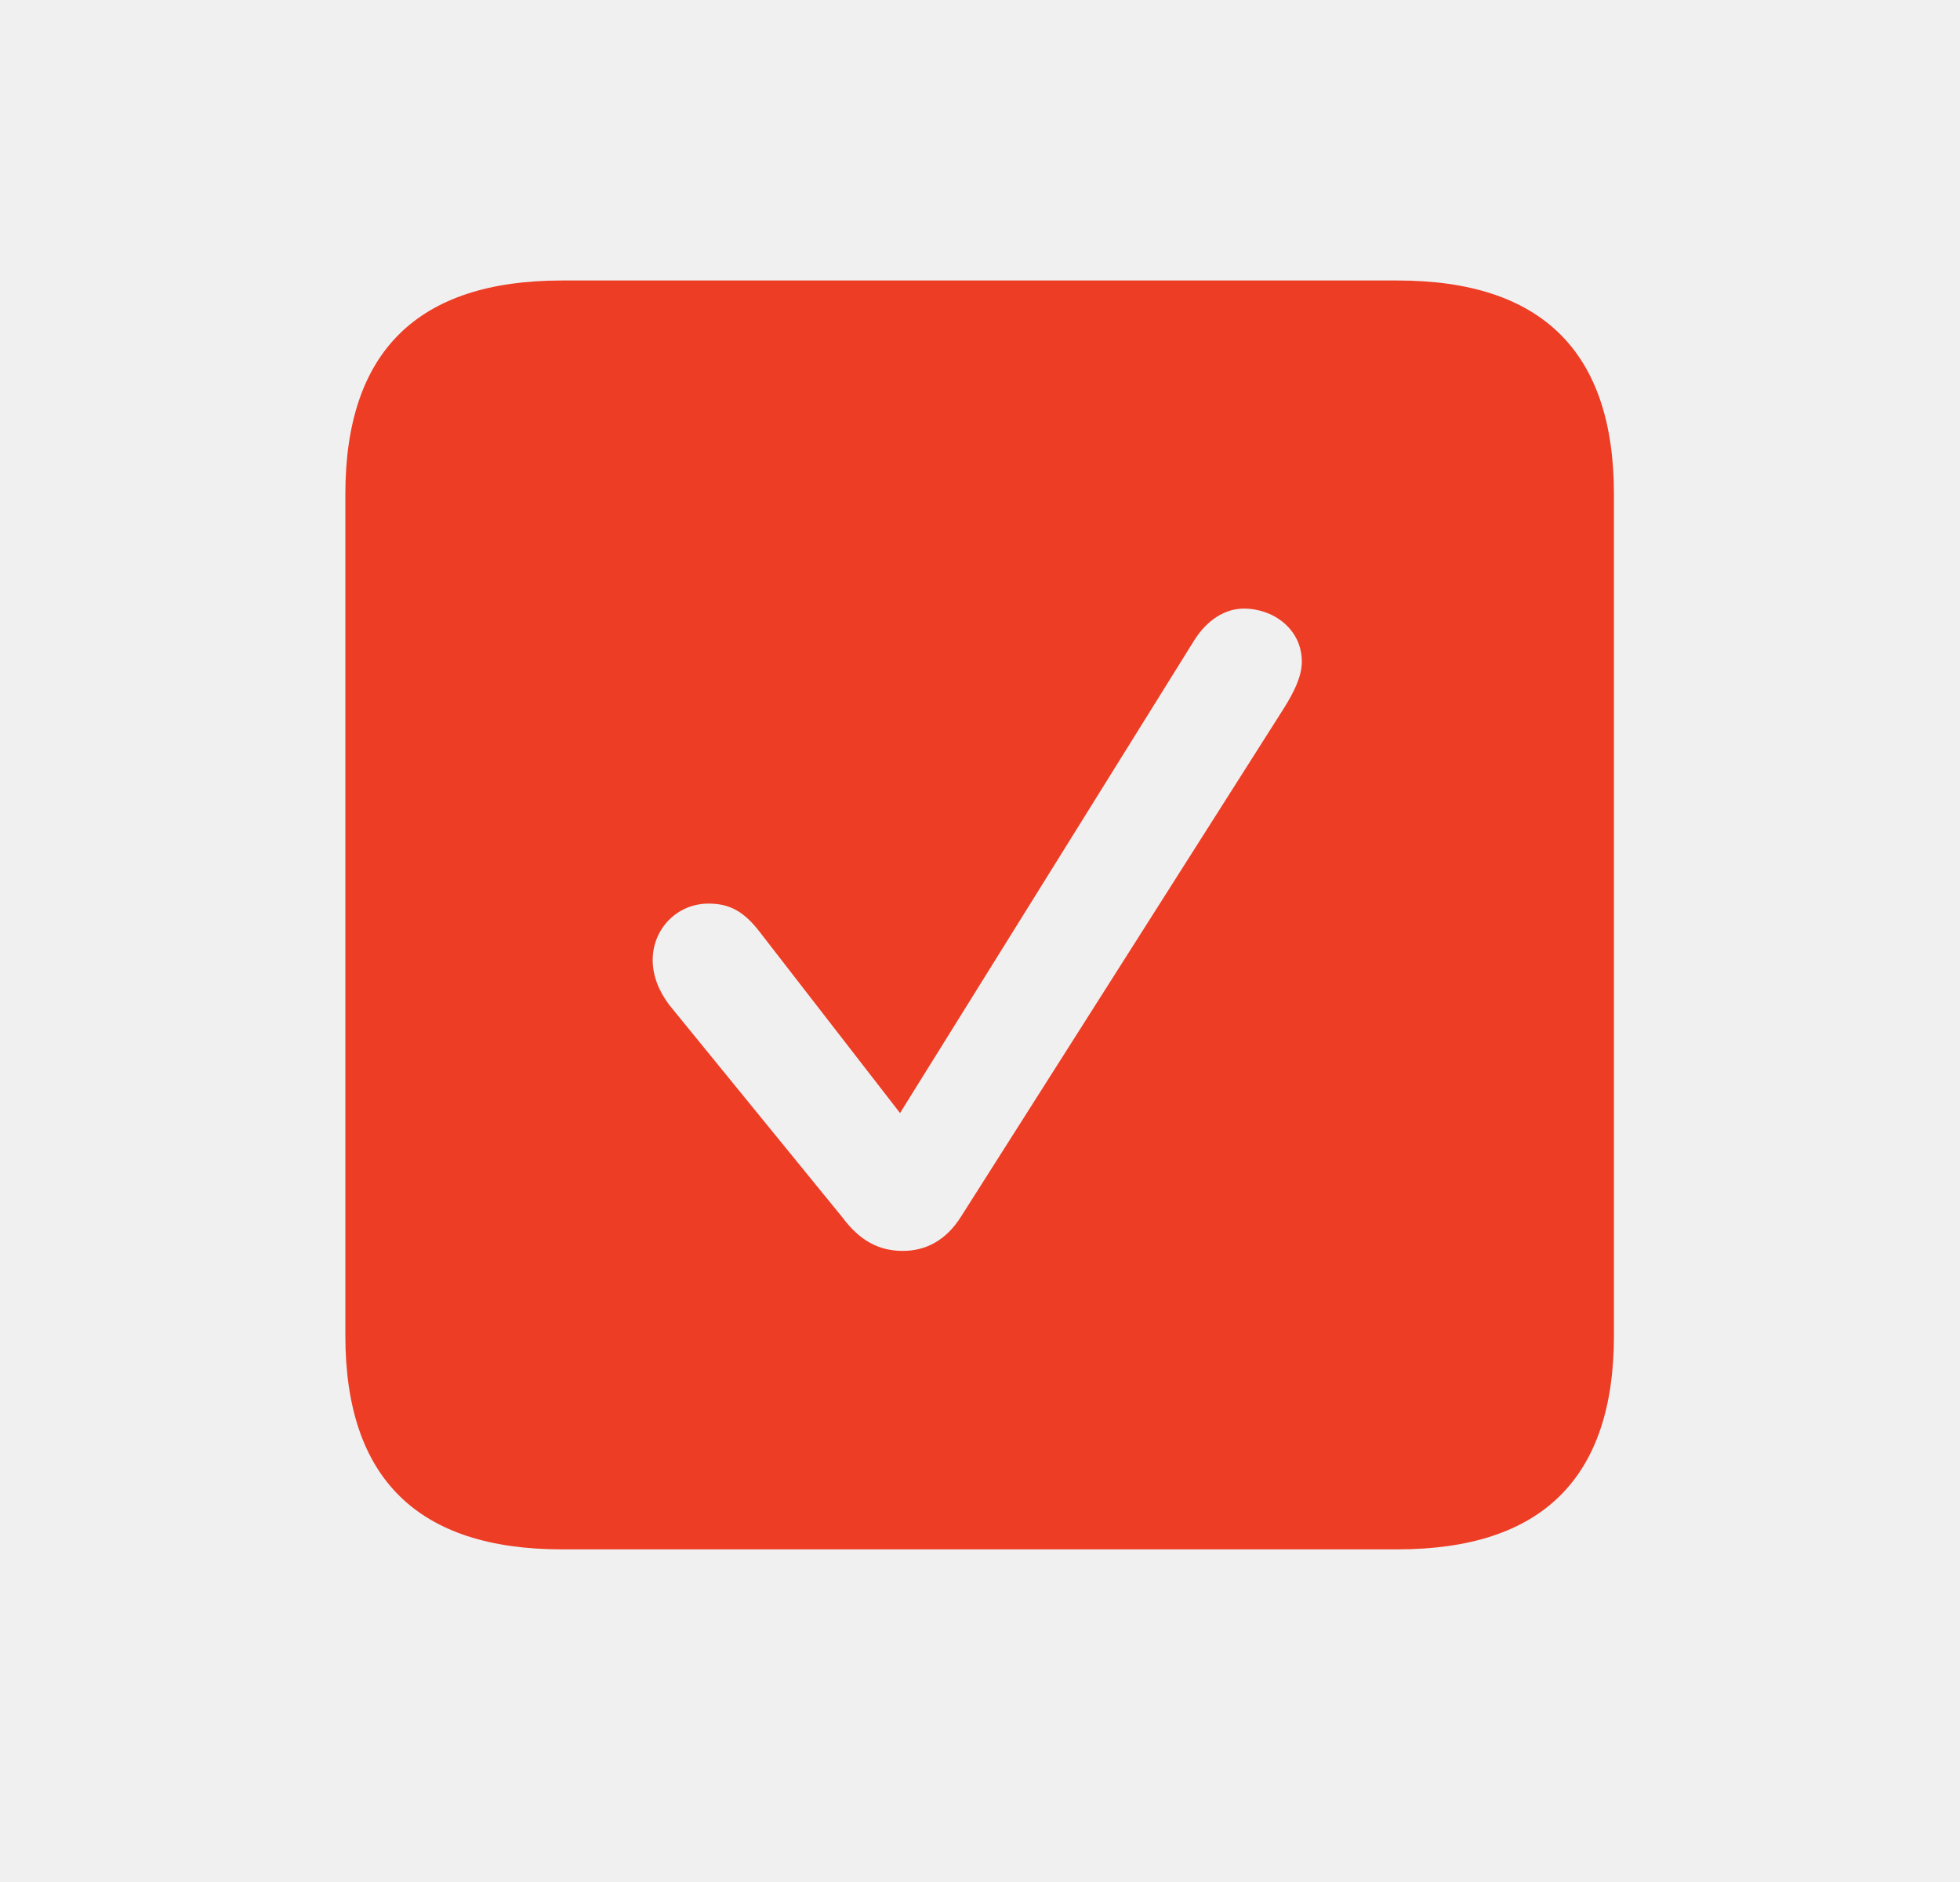
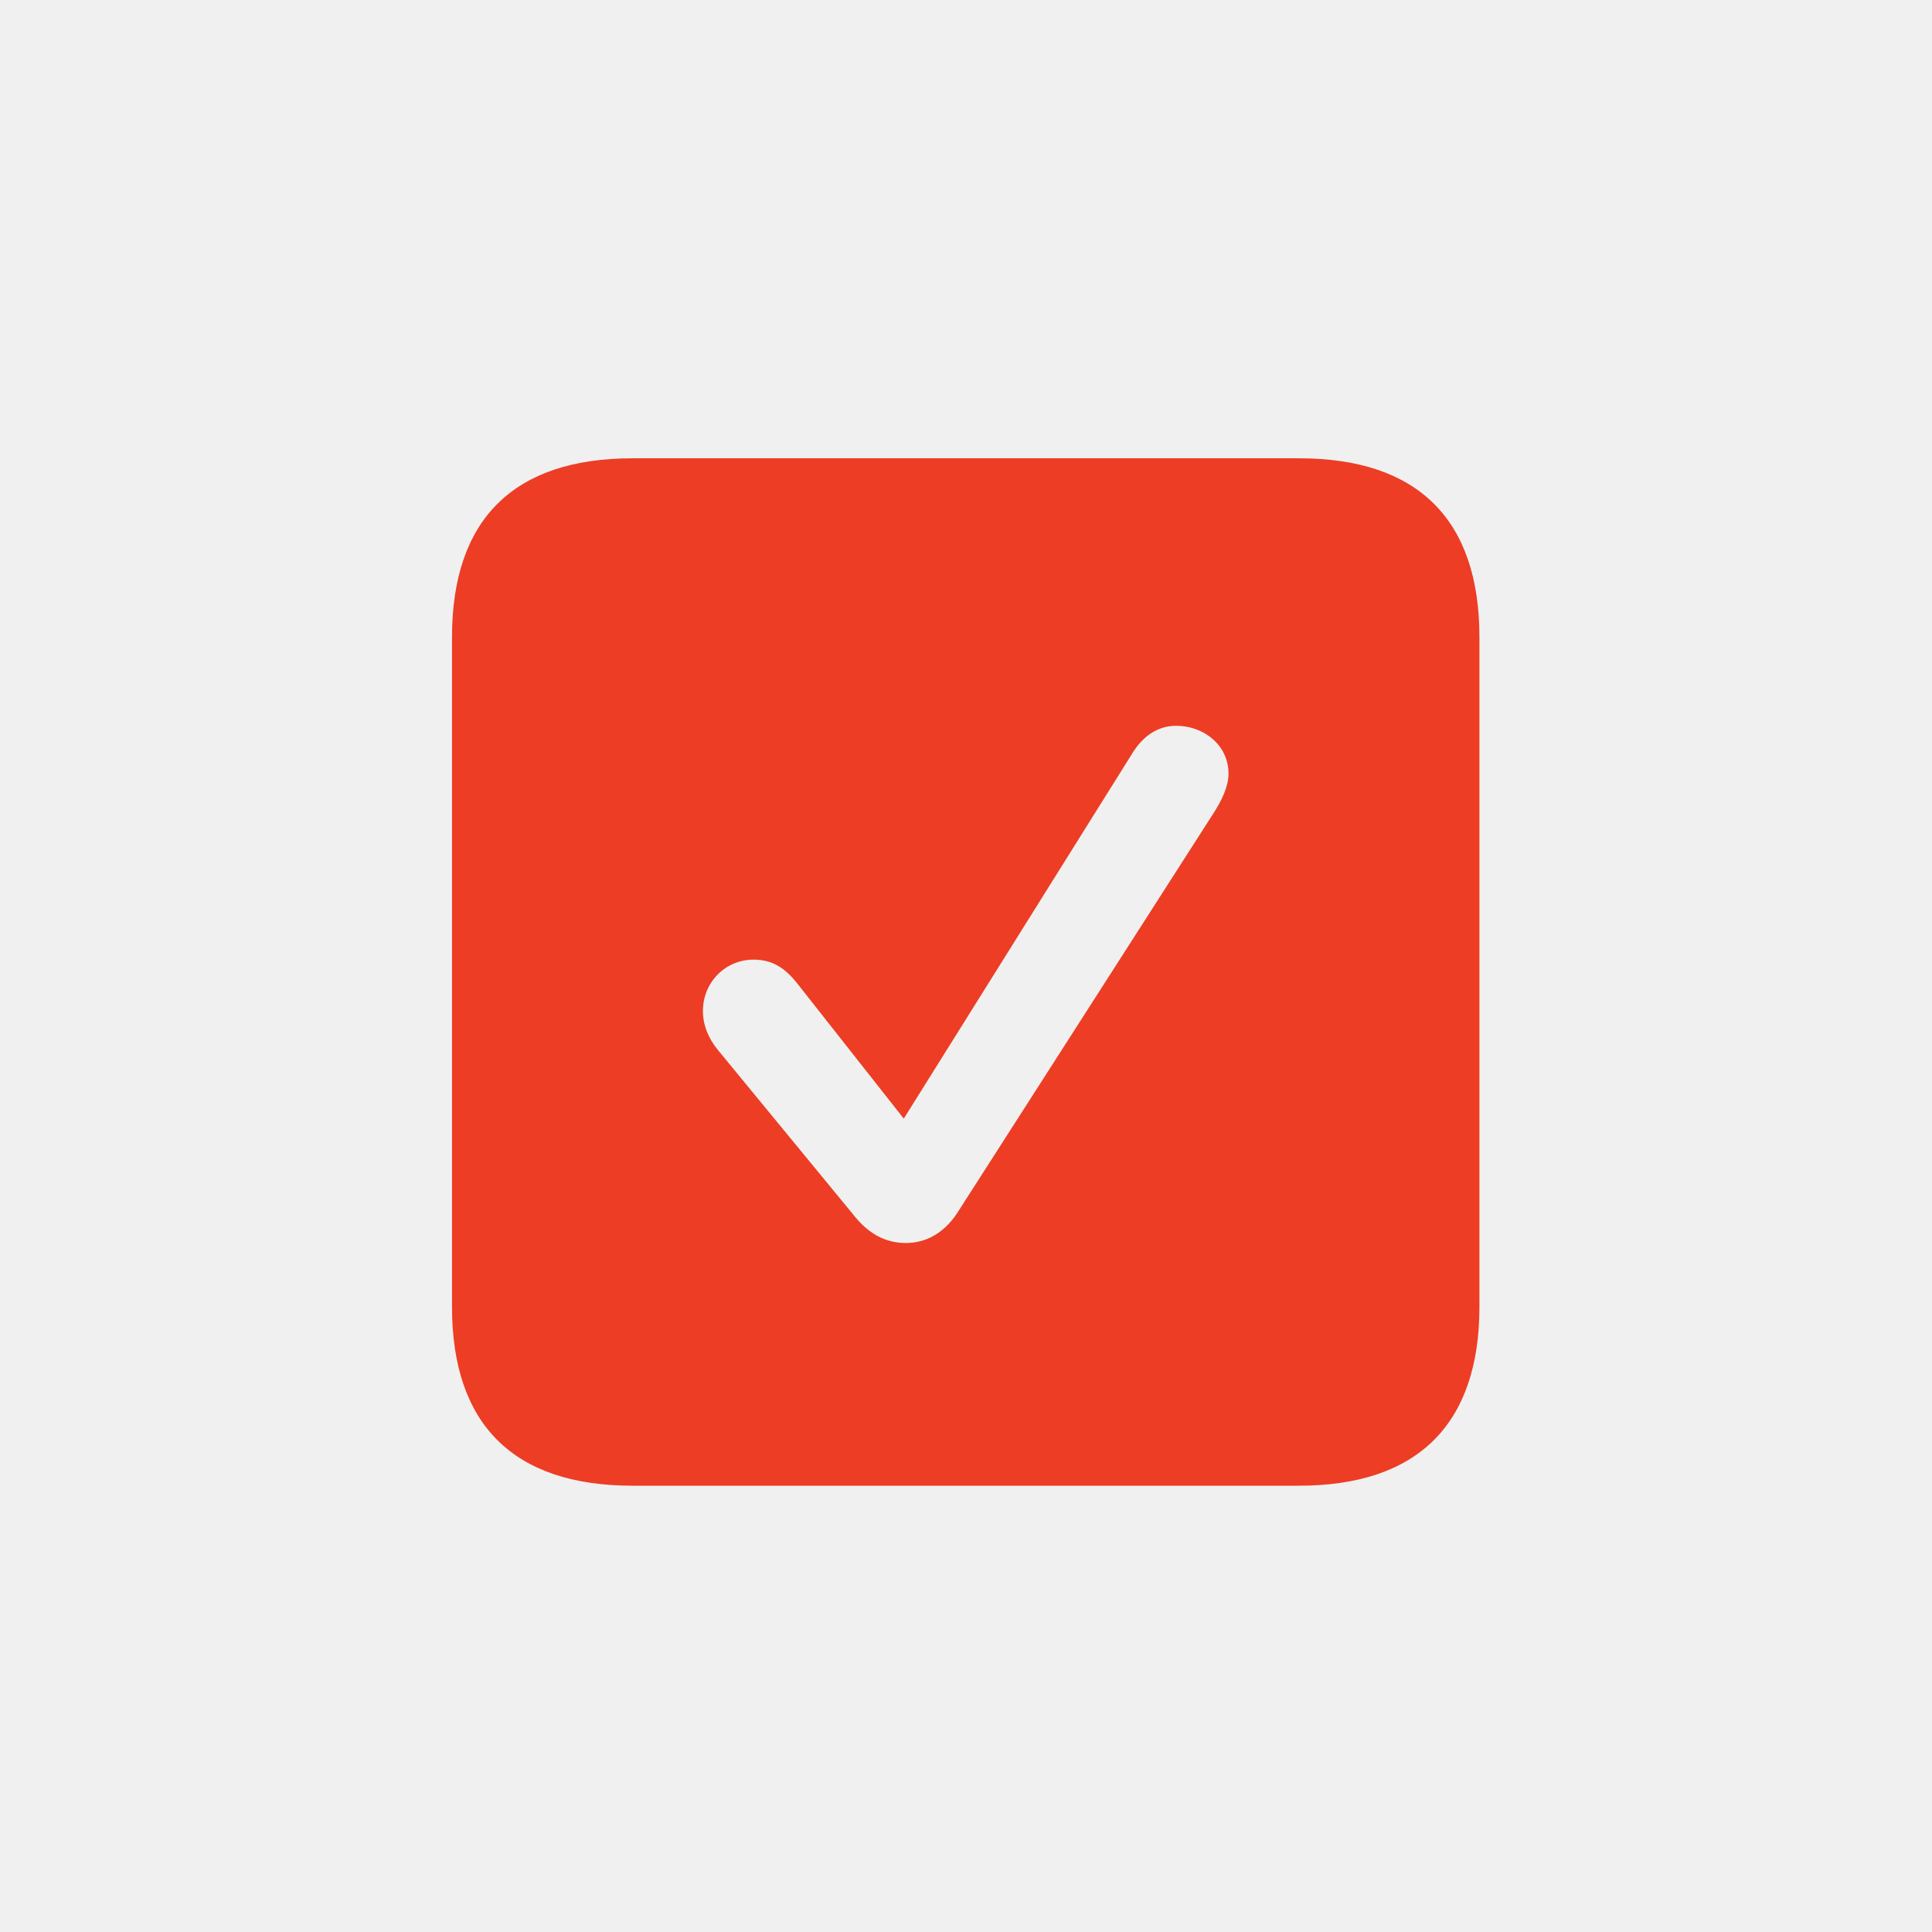
- <svg xmlns="http://www.w3.org/2000/svg" width="25" height="24" viewBox="0 0 25 24" fill="none">
-   <path d="M7.165 19.758H17.826C19.672 19.758 20.586 18.844 20.586 17.033V6.302C20.586 4.491 19.672 3.577 17.826 3.577H7.165C5.328 3.577 4.405 4.482 4.405 6.302V17.033C4.405 18.852 5.328 19.758 7.165 19.758ZM11.516 15.952C11.217 15.952 10.971 15.829 10.742 15.521L8.536 12.815C8.404 12.639 8.325 12.445 8.325 12.243C8.325 11.848 8.633 11.523 9.037 11.523C9.283 11.523 9.477 11.602 9.696 11.892L11.48 14.194L15.233 8.165C15.4 7.901 15.629 7.761 15.866 7.761C16.244 7.761 16.605 8.024 16.605 8.438C16.605 8.631 16.499 8.833 16.385 9.018L12.254 15.521C12.069 15.812 11.815 15.952 11.516 15.952Z" fill="#ED3D25" />
+ <svg xmlns="http://www.w3.org/2000/svg" width="24" height="24" viewBox="0 0 24 24" fill="none">
+   <g clip-path="url(#clip0_9468_10753)">
+     <path d="M7.857 18.456H16.136C17.612 18.456 18.378 17.69 18.378 16.234V7.915C18.378 6.452 17.612 5.693 16.136 5.693H7.857C6.381 5.693 5.615 6.452 5.615 7.915V16.234C5.615 17.697 6.381 18.456 7.857 18.456ZM11.255 15.441C10.995 15.441 10.783 15.325 10.592 15.079L8.917 13.042C8.794 12.892 8.732 12.727 8.732 12.557C8.732 12.208 9.006 11.921 9.361 11.921C9.573 11.921 9.737 12.003 9.908 12.222L11.227 13.896L14.058 9.371C14.201 9.132 14.393 9.016 14.611 9.016C14.953 9.016 15.261 9.255 15.261 9.61C15.261 9.768 15.179 9.938 15.083 10.089L11.884 15.079C11.727 15.312 11.508 15.441 11.255 15.441Z" fill="#ED3D25" />
+   </g>
+   <defs>
+     <clipPath id="clip0_9468_10753">
+       <rect width="24" height="24" fill="white" />
+     </clipPath>
+   </defs>
</svg>
